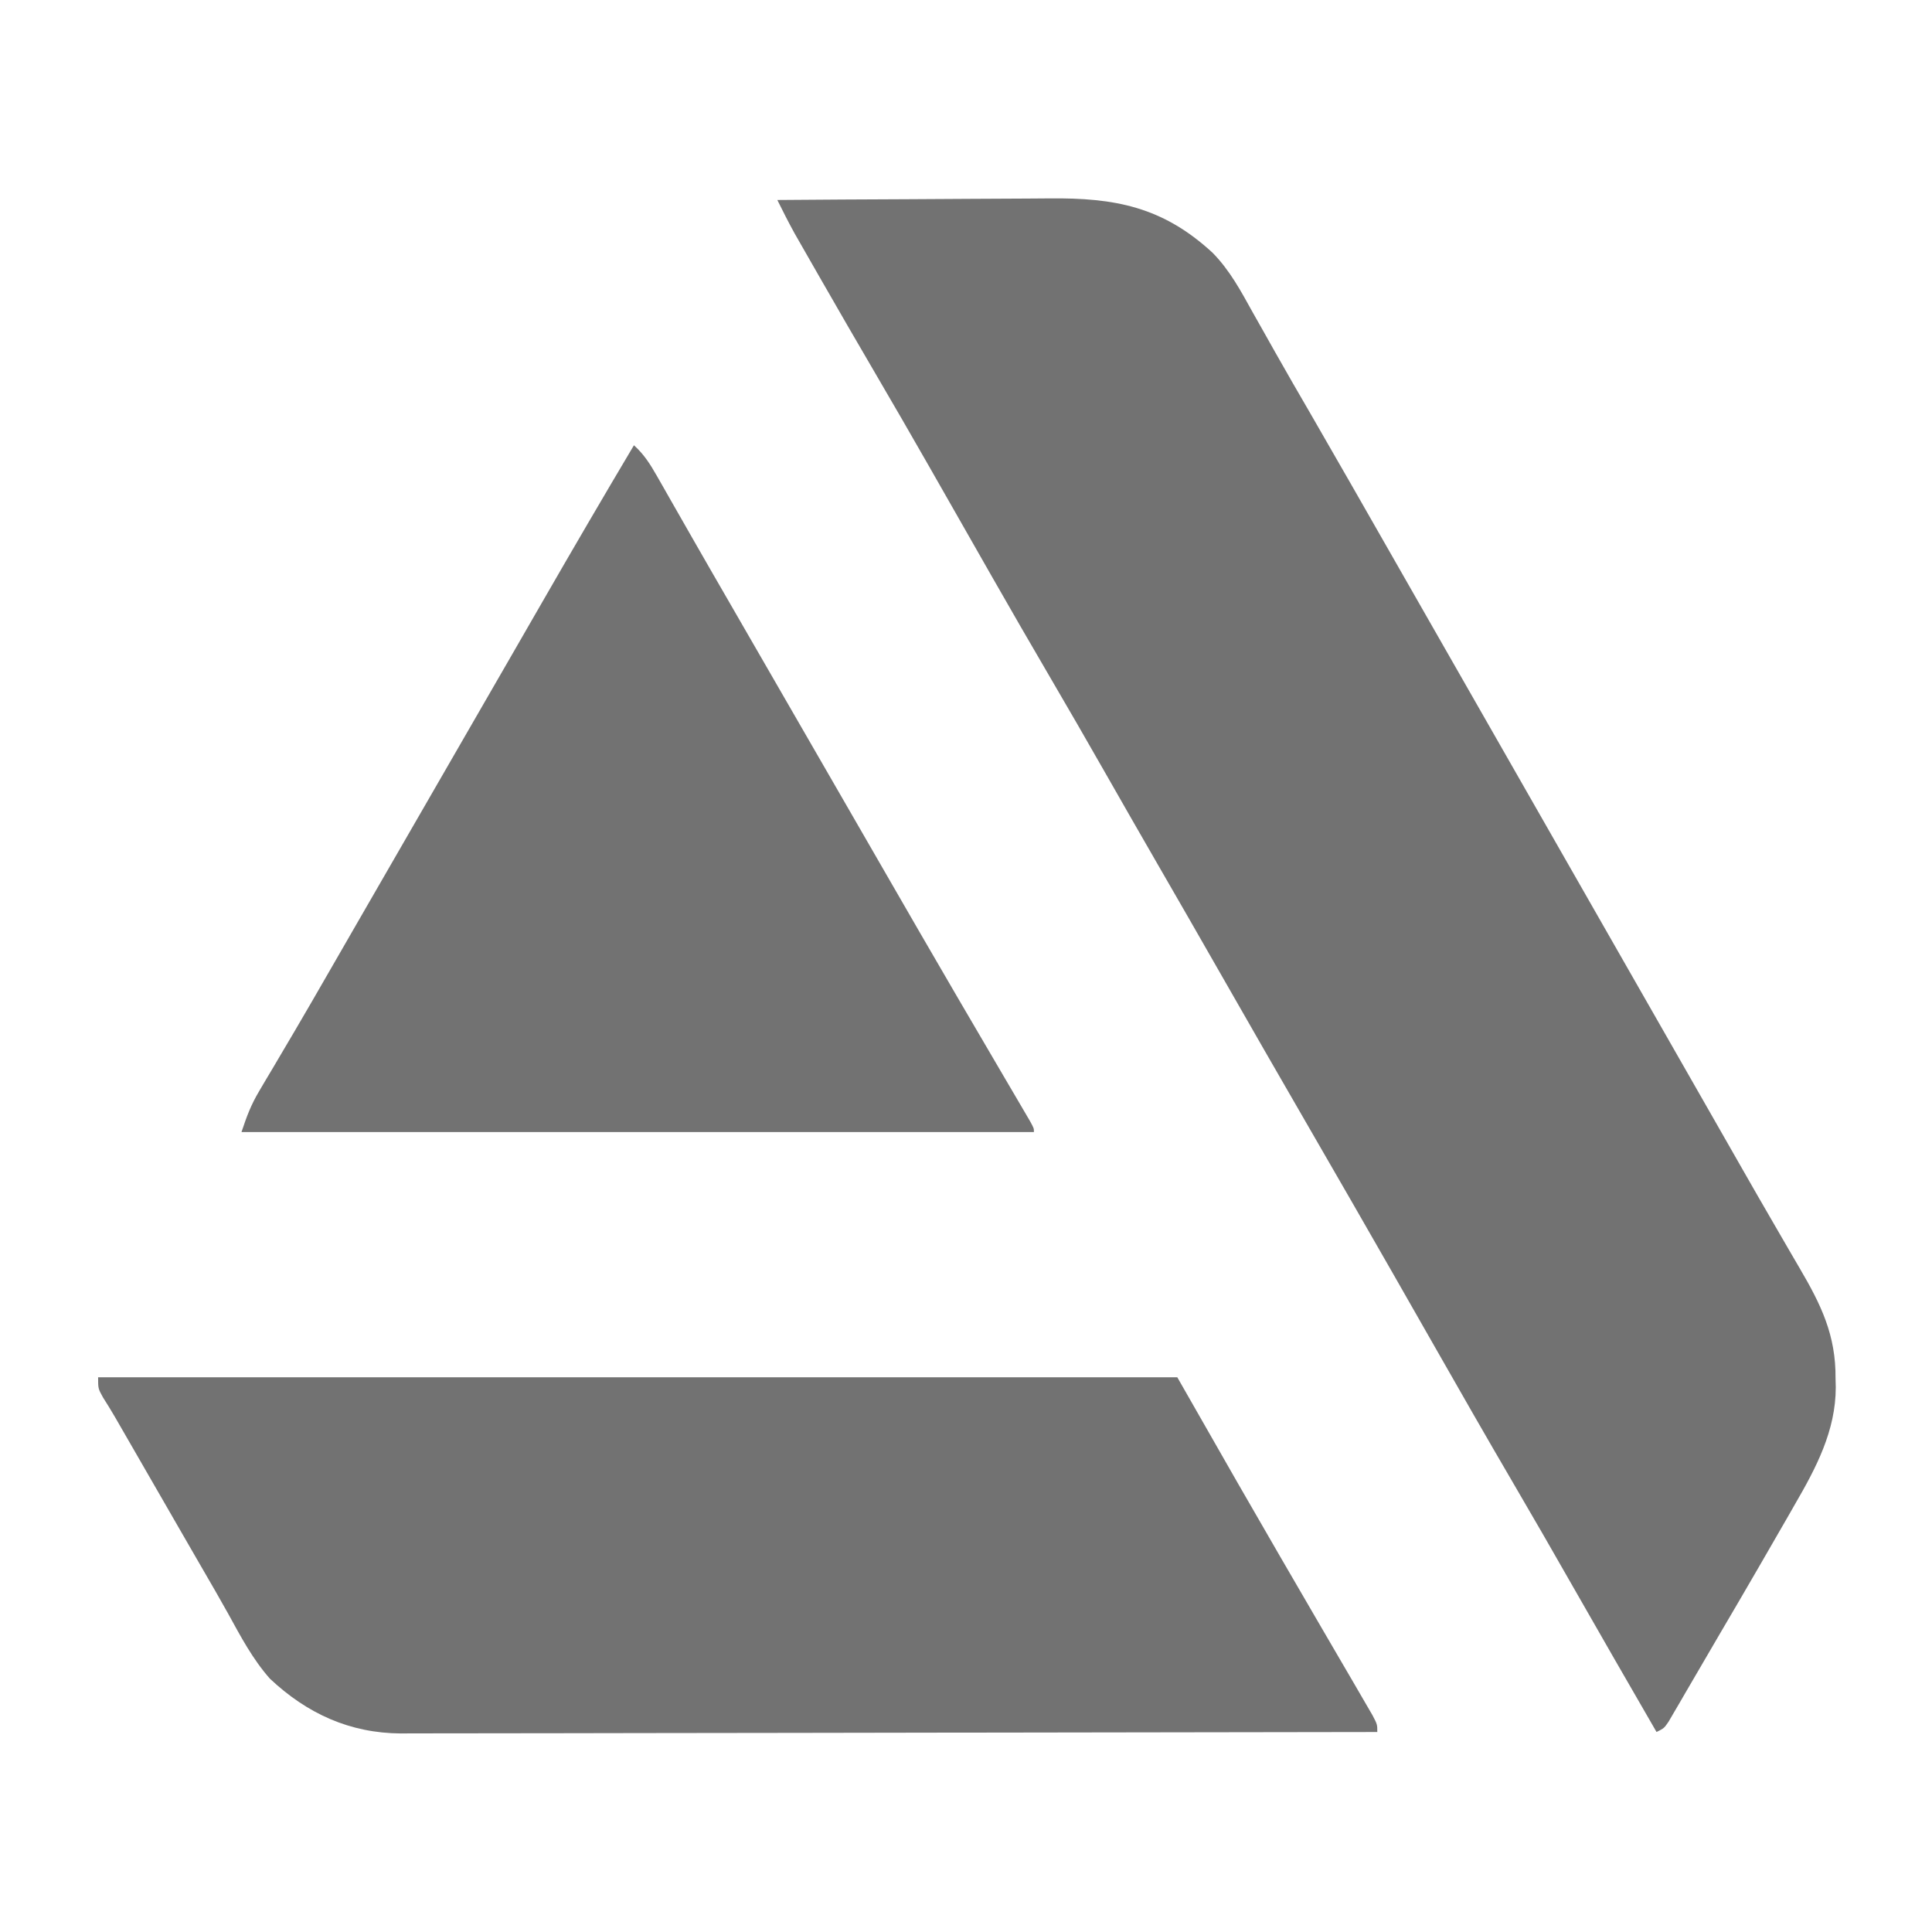
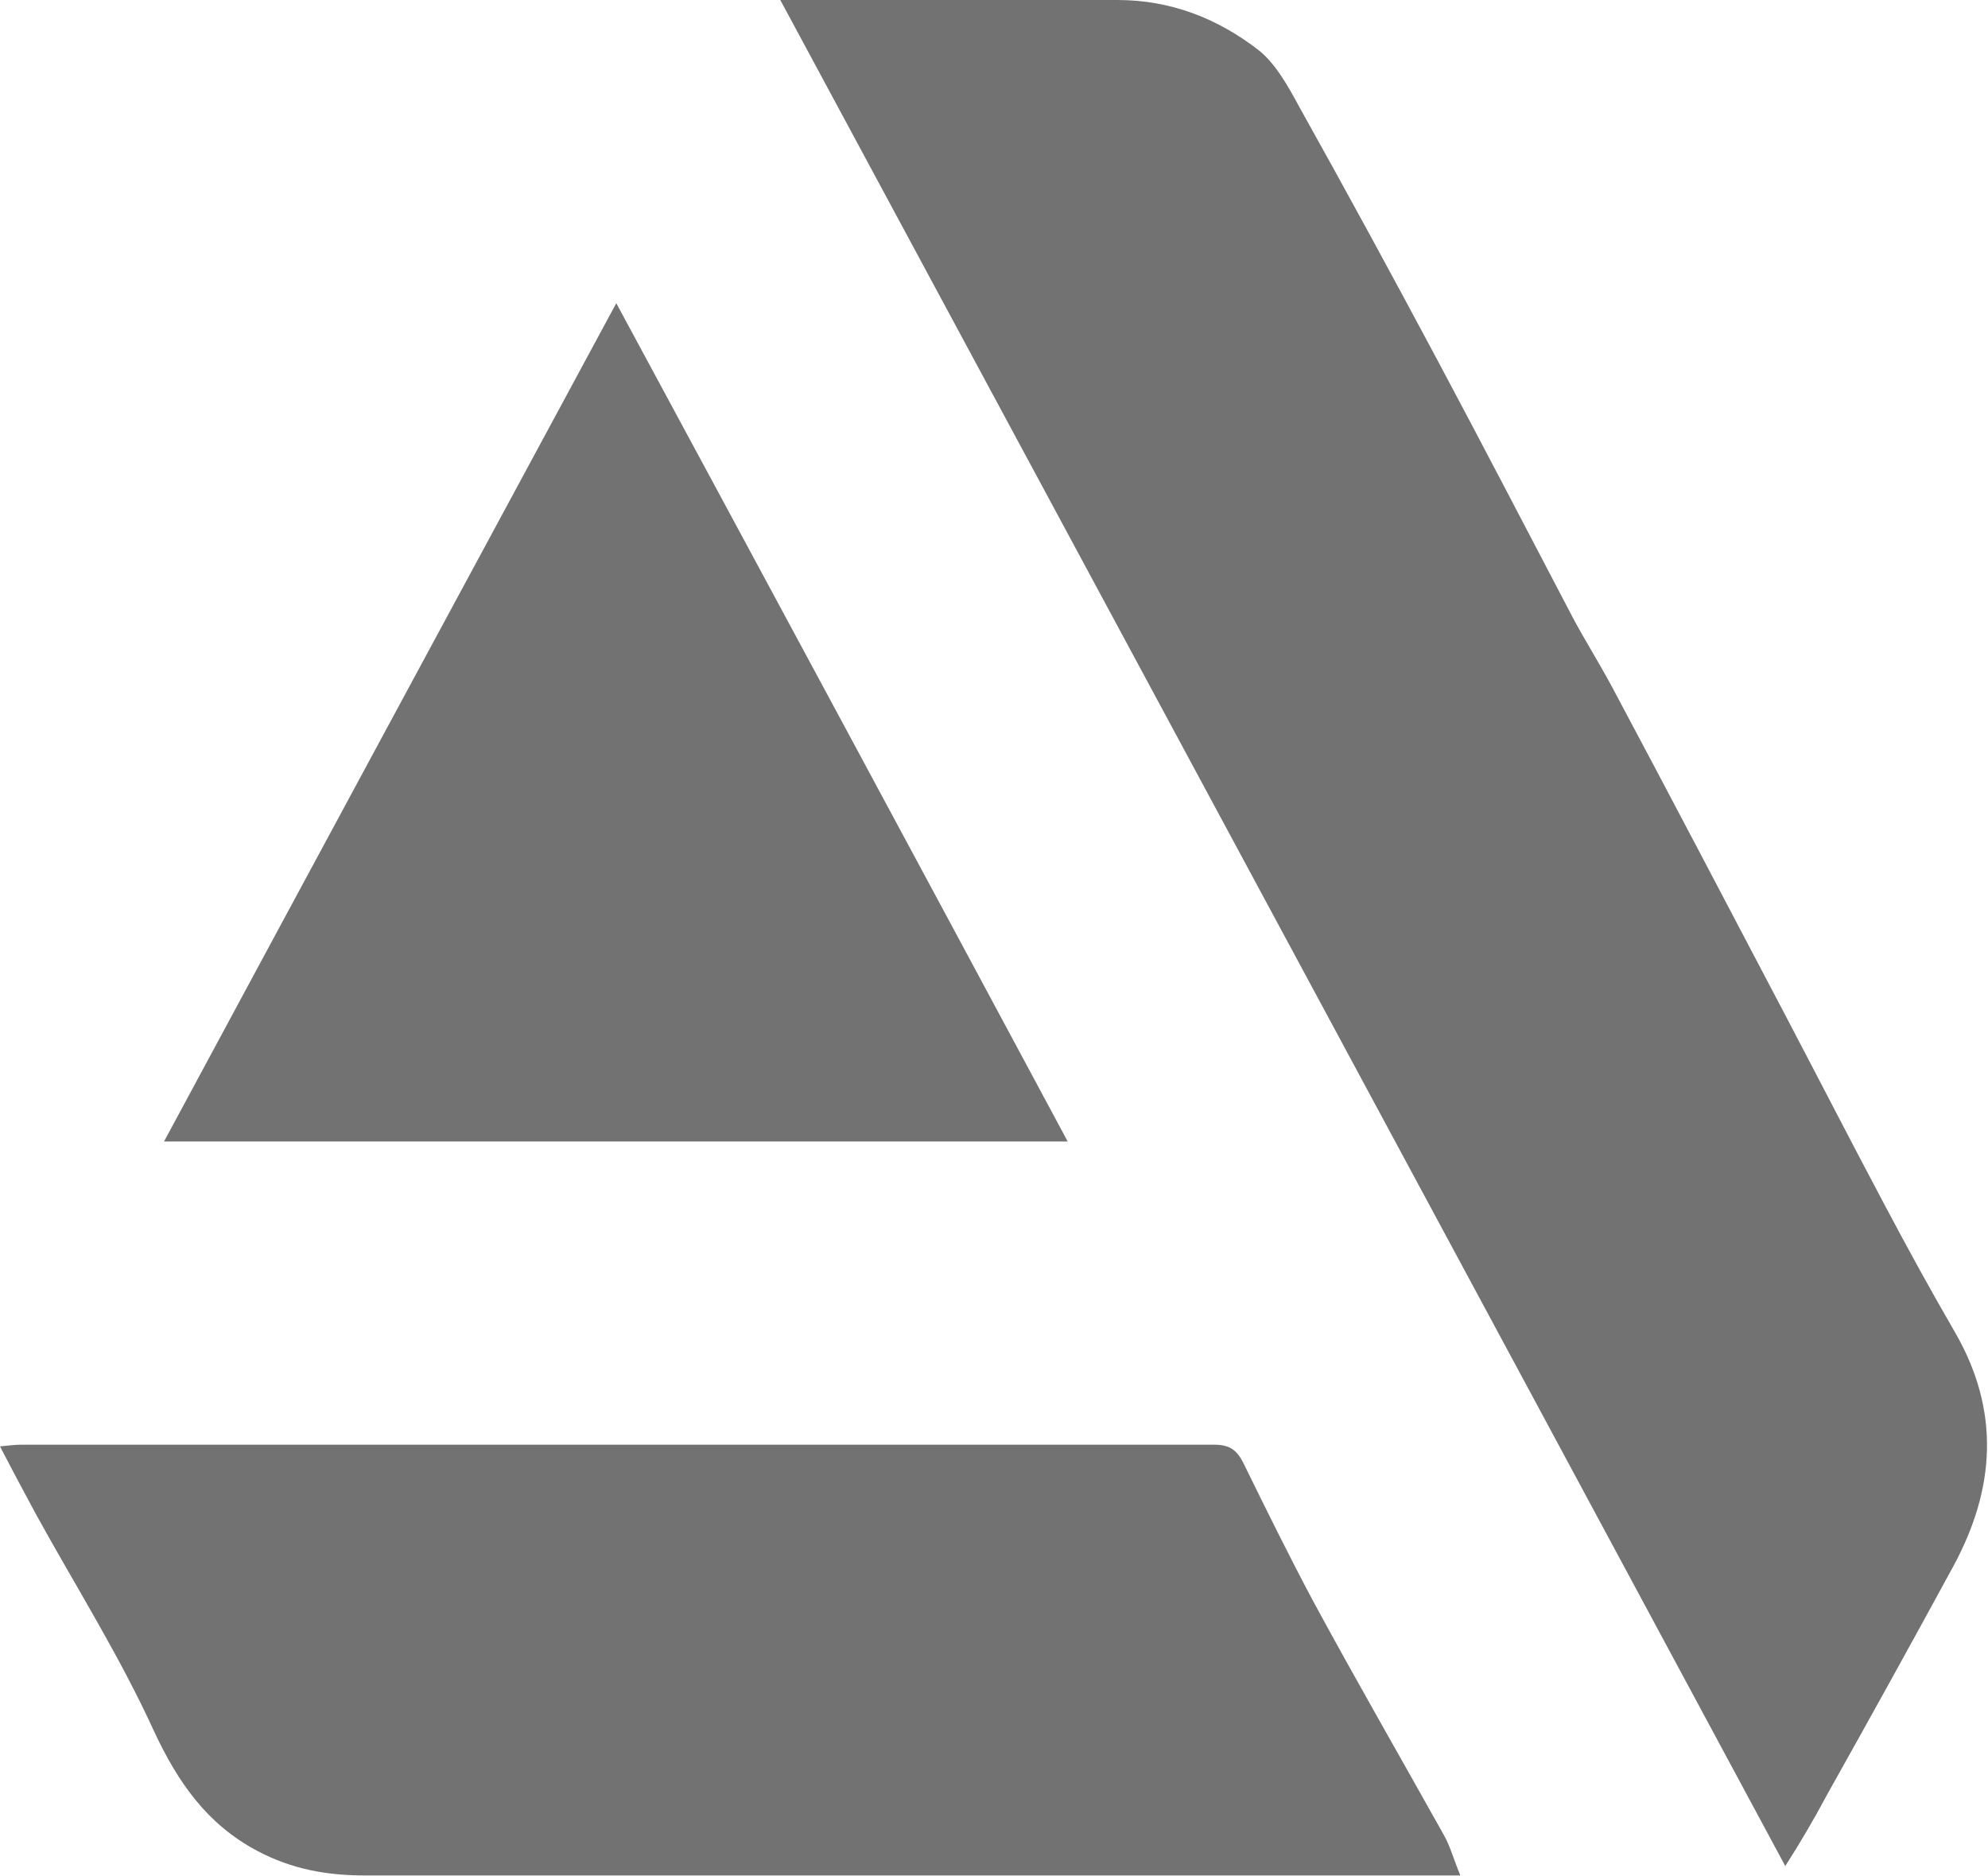
- <svg xmlns="http://www.w3.org/2000/svg" version="1.1" width="512" height="512">
-   <path d="M0 0 C11.527 -0.093 23.054 -0.164 34.582 -0.207 C39.936 -0.228 45.289 -0.256 50.643 -0.302 C55.817 -0.345 60.991 -0.369 66.165 -0.38 C68.131 -0.387 70.098 -0.401 72.064 -0.423 C89.487 -0.608 102.146 1.804 115.355 13.992 C119.924 18.643 122.86 24.145 126 29.812 C126.986 31.558 127.973 33.304 128.961 35.049 C129.977 36.848 130.989 38.65 132 40.453 C135.095 45.956 138.272 51.412 141.438 56.875 C148.66 69.383 155.825 81.923 162.984 94.468 C165.987 99.73 168.994 104.991 172.001 110.252 C173.667 113.168 175.334 116.084 177 119 C177.667 120.167 178.333 121.333 179 122.5 C247 241.5 247 241.5 248 243.25 C248.667 244.417 249.334 245.585 250.002 246.753 C251.66 249.654 253.317 252.555 254.971 255.458 C258.073 260.896 261.184 266.327 264.333 271.737 C265.809 274.274 267.28 276.814 268.749 279.355 C269.447 280.558 270.148 281.759 270.852 282.958 C276.618 292.781 280.542 300.823 280.438 312.312 C280.457 313.078 280.477 313.843 280.498 314.631 C280.488 326.18 275.295 335.985 269.625 345.75 C269.012 346.824 268.399 347.898 267.768 349.005 C265.858 352.344 263.931 355.673 262 359 C261.403 360.034 260.805 361.067 260.19 362.132 C256.736 368.106 253.255 374.063 249.755 380.01 C247.929 383.121 246.114 386.24 244.301 389.359 C243.117 391.386 241.934 393.412 240.75 395.438 C240.201 396.386 239.652 397.334 239.086 398.311 C238.578 399.177 238.07 400.042 237.547 400.934 C236.879 402.079 236.879 402.079 236.198 403.248 C235 405 235 405 233 406 C225.615 393.227 218.245 380.446 210.937 367.628 C205.671 358.392 200.372 349.176 195 340 C187.923 327.908 180.973 315.745 174.037 303.573 C170.673 297.672 167.306 291.773 163.938 285.875 C163.606 285.295 163.275 284.716 162.934 284.118 C155.662 271.389 148.335 258.693 141 246 C132.964 232.095 124.949 218.179 116.99 204.23 C111.571 194.734 106.118 185.259 100.647 175.793 C96.051 167.836 91.489 159.858 86.938 151.875 C82.004 143.223 77.032 134.595 72 126 C66.993 117.445 62.038 108.86 57.125 100.25 C56.792 99.667 56.459 99.083 56.116 98.483 C53.402 93.726 50.691 88.967 47.979 84.208 C45.612 80.055 43.245 75.902 40.875 71.75 C40.542 71.166 40.209 70.583 39.866 69.982 C35.287 61.962 30.664 53.97 26 46 C21.088 37.606 16.217 29.19 11.385 20.75 C10.678 19.514 9.971 18.279 9.262 17.044 C8.273 15.32 7.287 13.593 6.301 11.867 C5.735 10.878 5.17 9.889 4.587 8.871 C2.973 5.952 1.483 2.987 0 0 Z " fill="#727272" transform="translate(206,53)" />
-   <path d="M0 0 C94.38 0 188.76 0 286 0 C291.28 9.24 296.56 18.48 302 28 C309.445 40.937 316.91 53.861 324.438 66.75 C326.122 69.636 327.805 72.523 329.489 75.409 C330.452 77.061 331.417 78.713 332.382 80.364 C333.551 82.365 334.714 84.369 335.875 86.375 C336.491 87.435 337.107 88.494 337.742 89.586 C339 92 339 92 339 94 C305.156 94.069 271.312 94.122 237.468 94.153 C233.47 94.157 229.472 94.161 225.475 94.165 C224.679 94.166 223.883 94.166 223.063 94.167 C210.185 94.18 197.307 94.204 184.429 94.231 C171.211 94.26 157.992 94.276 144.773 94.282 C136.619 94.286 128.466 94.299 120.313 94.324 C114.718 94.34 109.123 94.344 103.528 94.341 C100.302 94.339 97.077 94.343 93.851 94.358 C90.347 94.373 86.843 94.369 83.339 94.361 C82.329 94.37 81.319 94.378 80.279 94.387 C66.681 94.302 55.383 89.133 45.516 79.855 C40.938 74.66 37.786 68.686 34.465 62.641 C32.266 58.677 29.986 54.762 27.713 50.84 C25.793 47.53 23.882 44.215 21.973 40.898 C21.324 39.773 20.676 38.647 20.008 37.487 C19.515 36.631 19.515 36.631 19.012 35.757 C16.256 30.972 13.499 26.189 10.74 21.405 C9.772 19.725 8.803 18.044 7.835 16.364 C7.245 15.34 6.655 14.316 6.047 13.262 C5.53 12.364 5.012 11.467 4.479 10.542 C3.461 8.791 2.401 7.064 1.31 5.359 C0 3 0 3 0 0 Z " fill="#727272" transform="translate(26,365)" />
-   <path d="M0 0 C2.656 2.4 4.28 4.964 6.047 8.066 C6.637 9.096 7.226 10.125 7.834 11.186 C8.466 12.3 9.099 13.414 9.75 14.562 C10.419 15.734 11.089 16.905 11.76 18.076 C13.152 20.509 14.543 22.944 15.932 25.379 C19.1 30.932 22.302 36.465 25.5 42 C26.75 44.167 28 46.333 29.25 48.5 C29.869 49.572 30.488 50.645 31.125 51.75 C51.75 87.5 51.75 87.5 53.625 90.75 C54.874 92.916 56.124 95.081 57.373 97.246 C60.512 102.686 63.65 108.127 66.785 113.57 C72.854 124.103 78.936 134.627 85.062 145.125 C85.908 146.574 85.908 146.574 86.77 148.052 C89.837 153.304 92.911 158.554 95.988 163.801 C96.639 164.911 97.289 166.022 97.959 167.166 C99.216 169.311 100.474 171.456 101.735 173.6 C102.294 174.556 102.853 175.511 103.43 176.496 C103.927 177.344 104.425 178.191 104.937 179.064 C106 181 106 181 106 182 C36.7 182 -32.6 182 -104 182 C-102.572 177.715 -101.487 174.809 -99.27 171.078 C-98.448 169.684 -98.448 169.684 -97.61 168.262 C-97.017 167.268 -96.424 166.274 -95.812 165.25 C-94.536 163.086 -93.26 160.922 -91.984 158.758 C-91.325 157.642 -90.666 156.526 -89.986 155.376 C-86.811 149.979 -83.686 144.552 -80.562 139.125 C-79.303 136.94 -78.044 134.755 -76.785 132.57 C-76.16 131.485 -75.535 130.4 -74.891 129.282 C-71.763 123.853 -68.631 118.427 -65.5 113 C-64.25 110.833 -63 108.667 -61.75 106.5 C-54.25 93.5 -46.75 80.5 -39.25 67.5 C-38.631 66.427 -38.012 65.354 -37.375 64.249 C-36.126 62.086 -34.878 59.922 -33.629 57.759 C-30.476 52.294 -27.325 46.828 -24.18 41.359 C-16.214 27.517 -8.162 13.728 0 0 Z " fill="#727272" transform="translate(168,118)" />
+ <svg xmlns="http://www.w3.org/2000/svg" id="Layer_2" data-name="Layer 2" viewBox="0 0 24 22.64">
+   <defs>
+     <style>
+       .cls-1 {
+         fill: #727272;
+       }
+     </style>
+   </defs>
+   <g id="Layer_1-2" data-name="Layer 1">
+     <g>
+       <path class="cls-1" d="M21.56,22.54C17.52,15.03,13.48,7.54,9.42,0c.54,0,1.02,0,1.51,0,.85,0,1.71,0,2.56,0,.64,0,1.21.22,1.71.61.2.16.35.43.48.67.57,1.02,1.13,2.05,1.68,3.08.55,1.03,1.09,2.07,1.63,3.1.15.28.32.55.47.83.7,1.31,1.39,2.63,2.08,3.94.41.78.81,1.56,1.22,2.33.27.51.55,1.02.84,1.52.55.95.49,1.89-.02,2.83-.5.92-1.01,1.84-1.52,2.75-.16.3-.33.59-.51.87Z" />
+       <path class="cls-1" d="M3.1,22.34c-.6-.32-.95-.82-1.24-1.44-.41-.9-.94-1.74-1.42-2.61-.14-.26-.28-.52-.44-.83.11-.01.18-.02.25-.02,4.8,0,9.61,0,14.41,0,.18,0,.27.06.35.22.28.57.56,1.14.86,1.7.51.94,1.04,1.86,1.56,2.79.08.14.12.3.2.49h-.33c-4.3,0-8.59,0-12.89,0-.45,0-.88-.07-1.31-.3Z" />
+       <path class="cls-1" d="M4.2,13.78H1.98c1.82-3.38,3.63-6.73,5.46-10.12,1.82,3.37,3.63,6.73,5.45,10.12H4.2Z" />
+     </g>
+   </g>
</svg>
